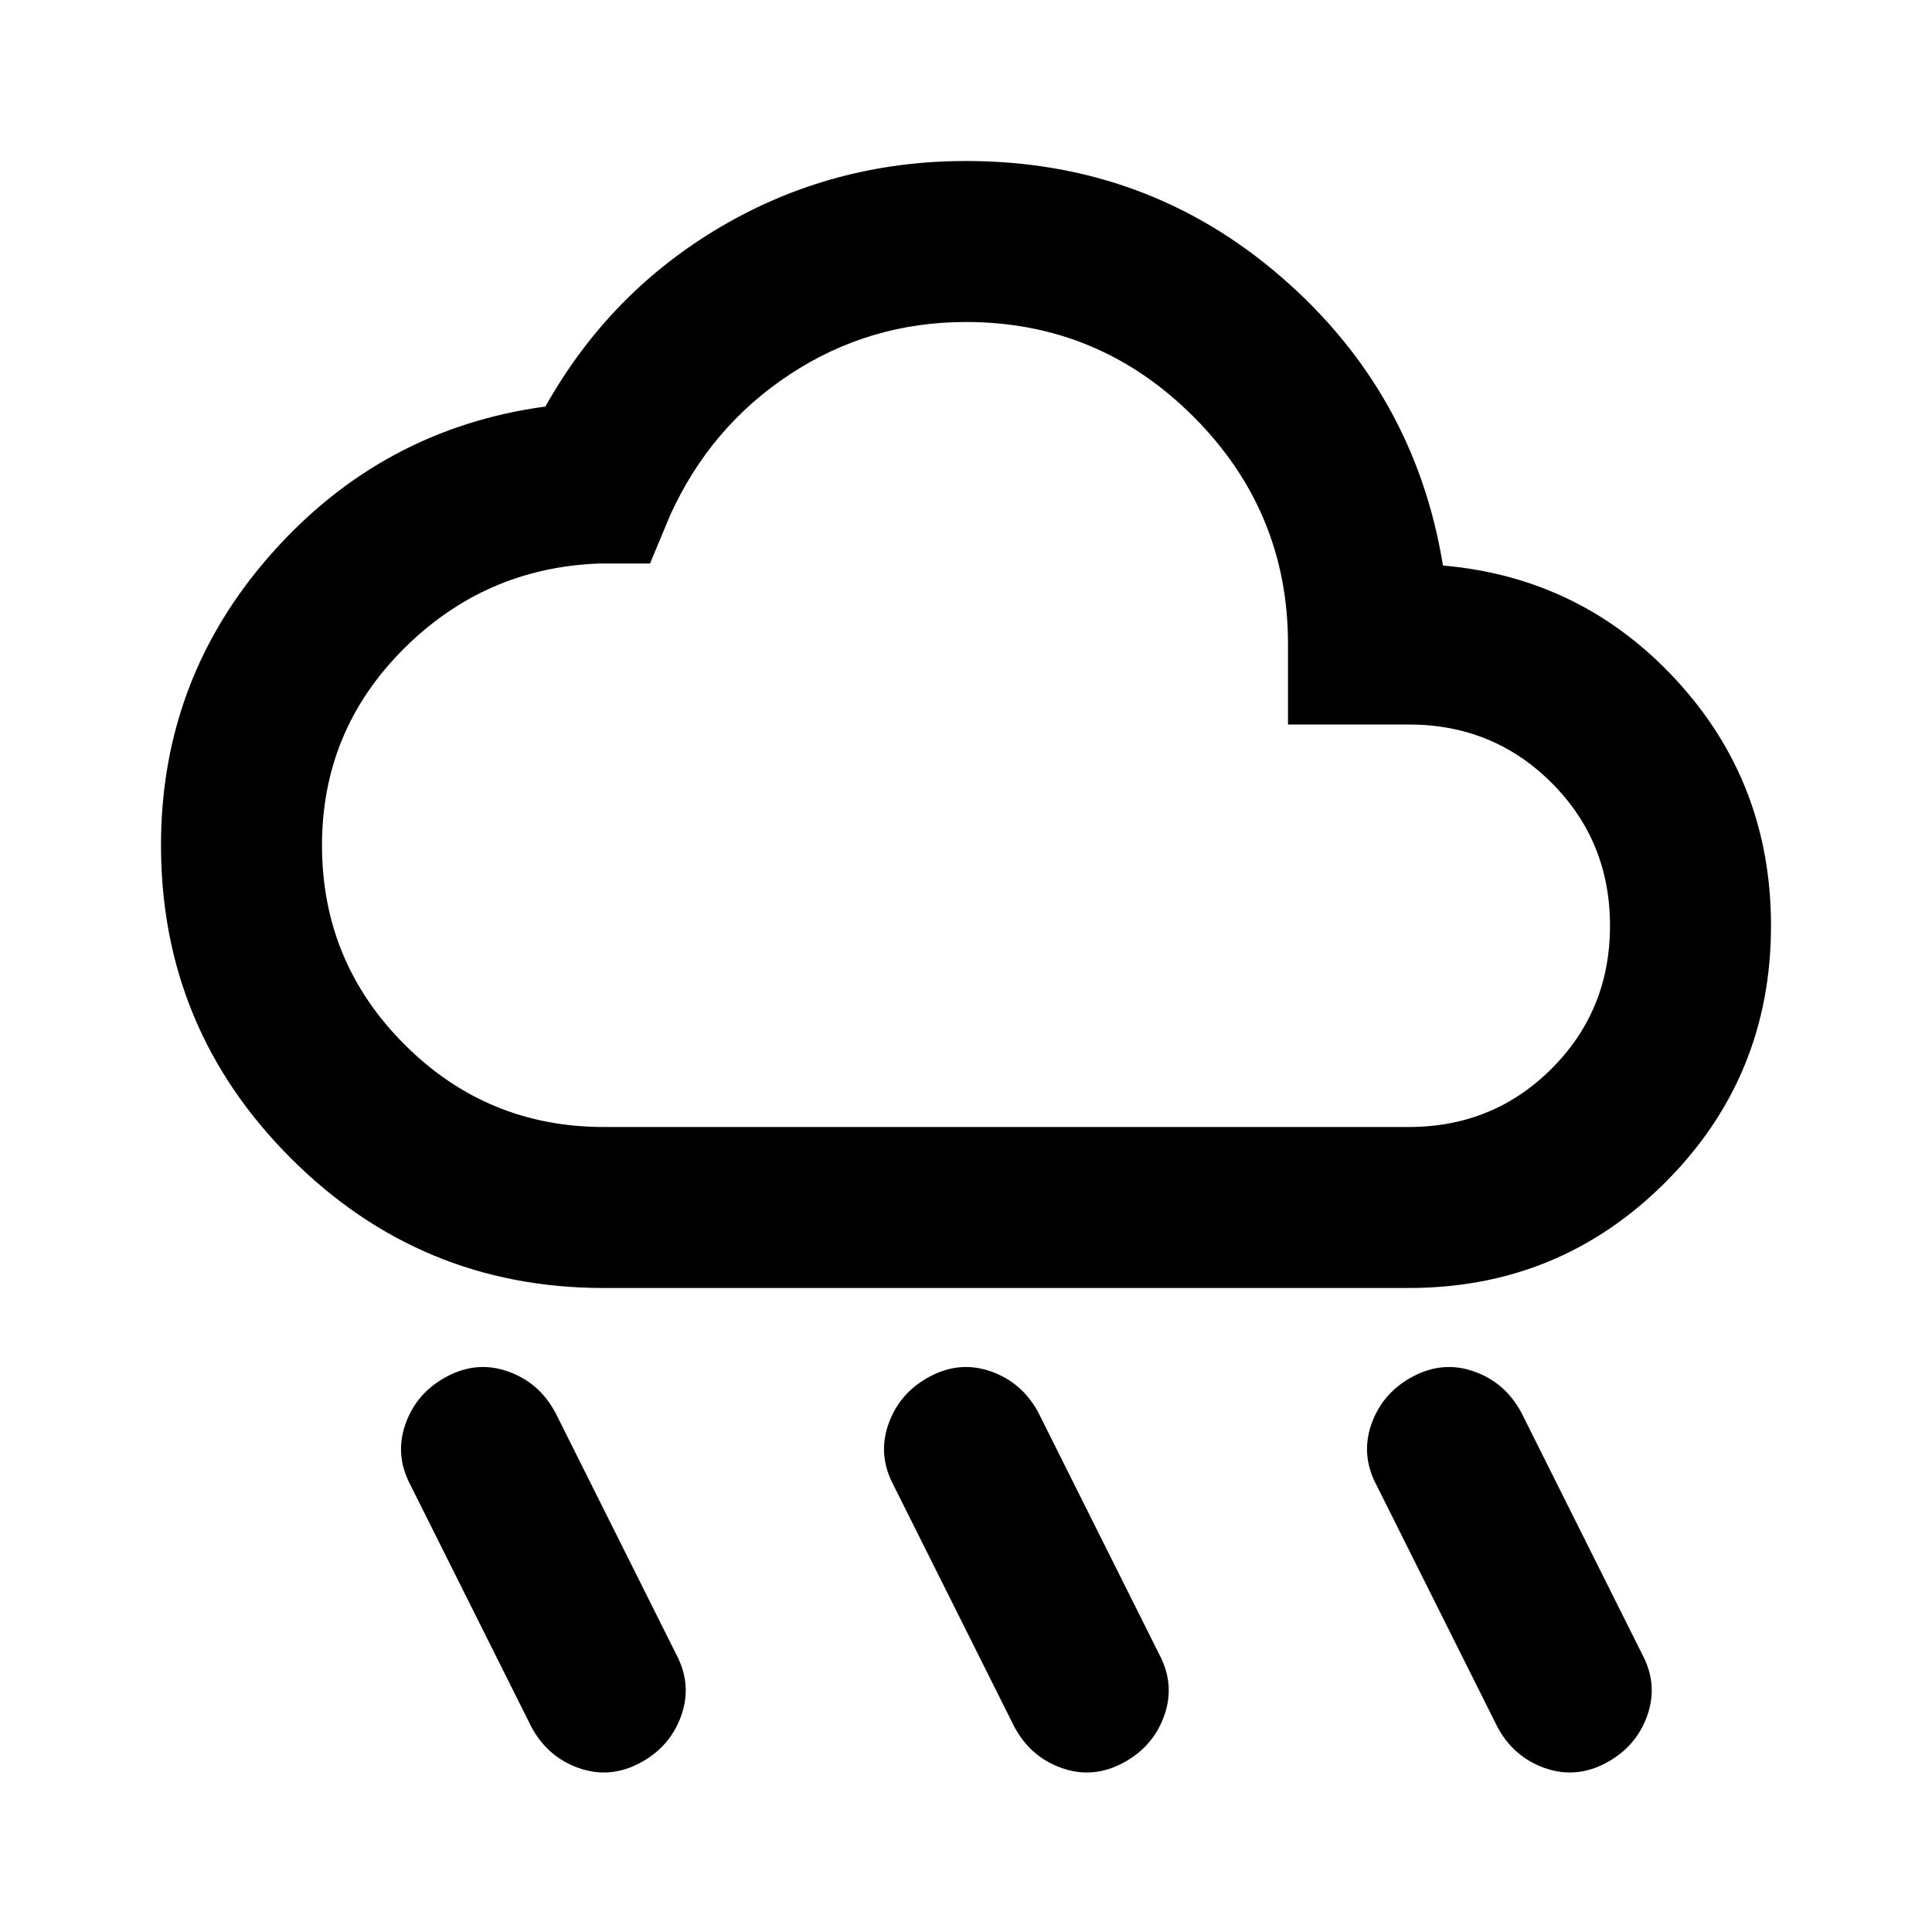
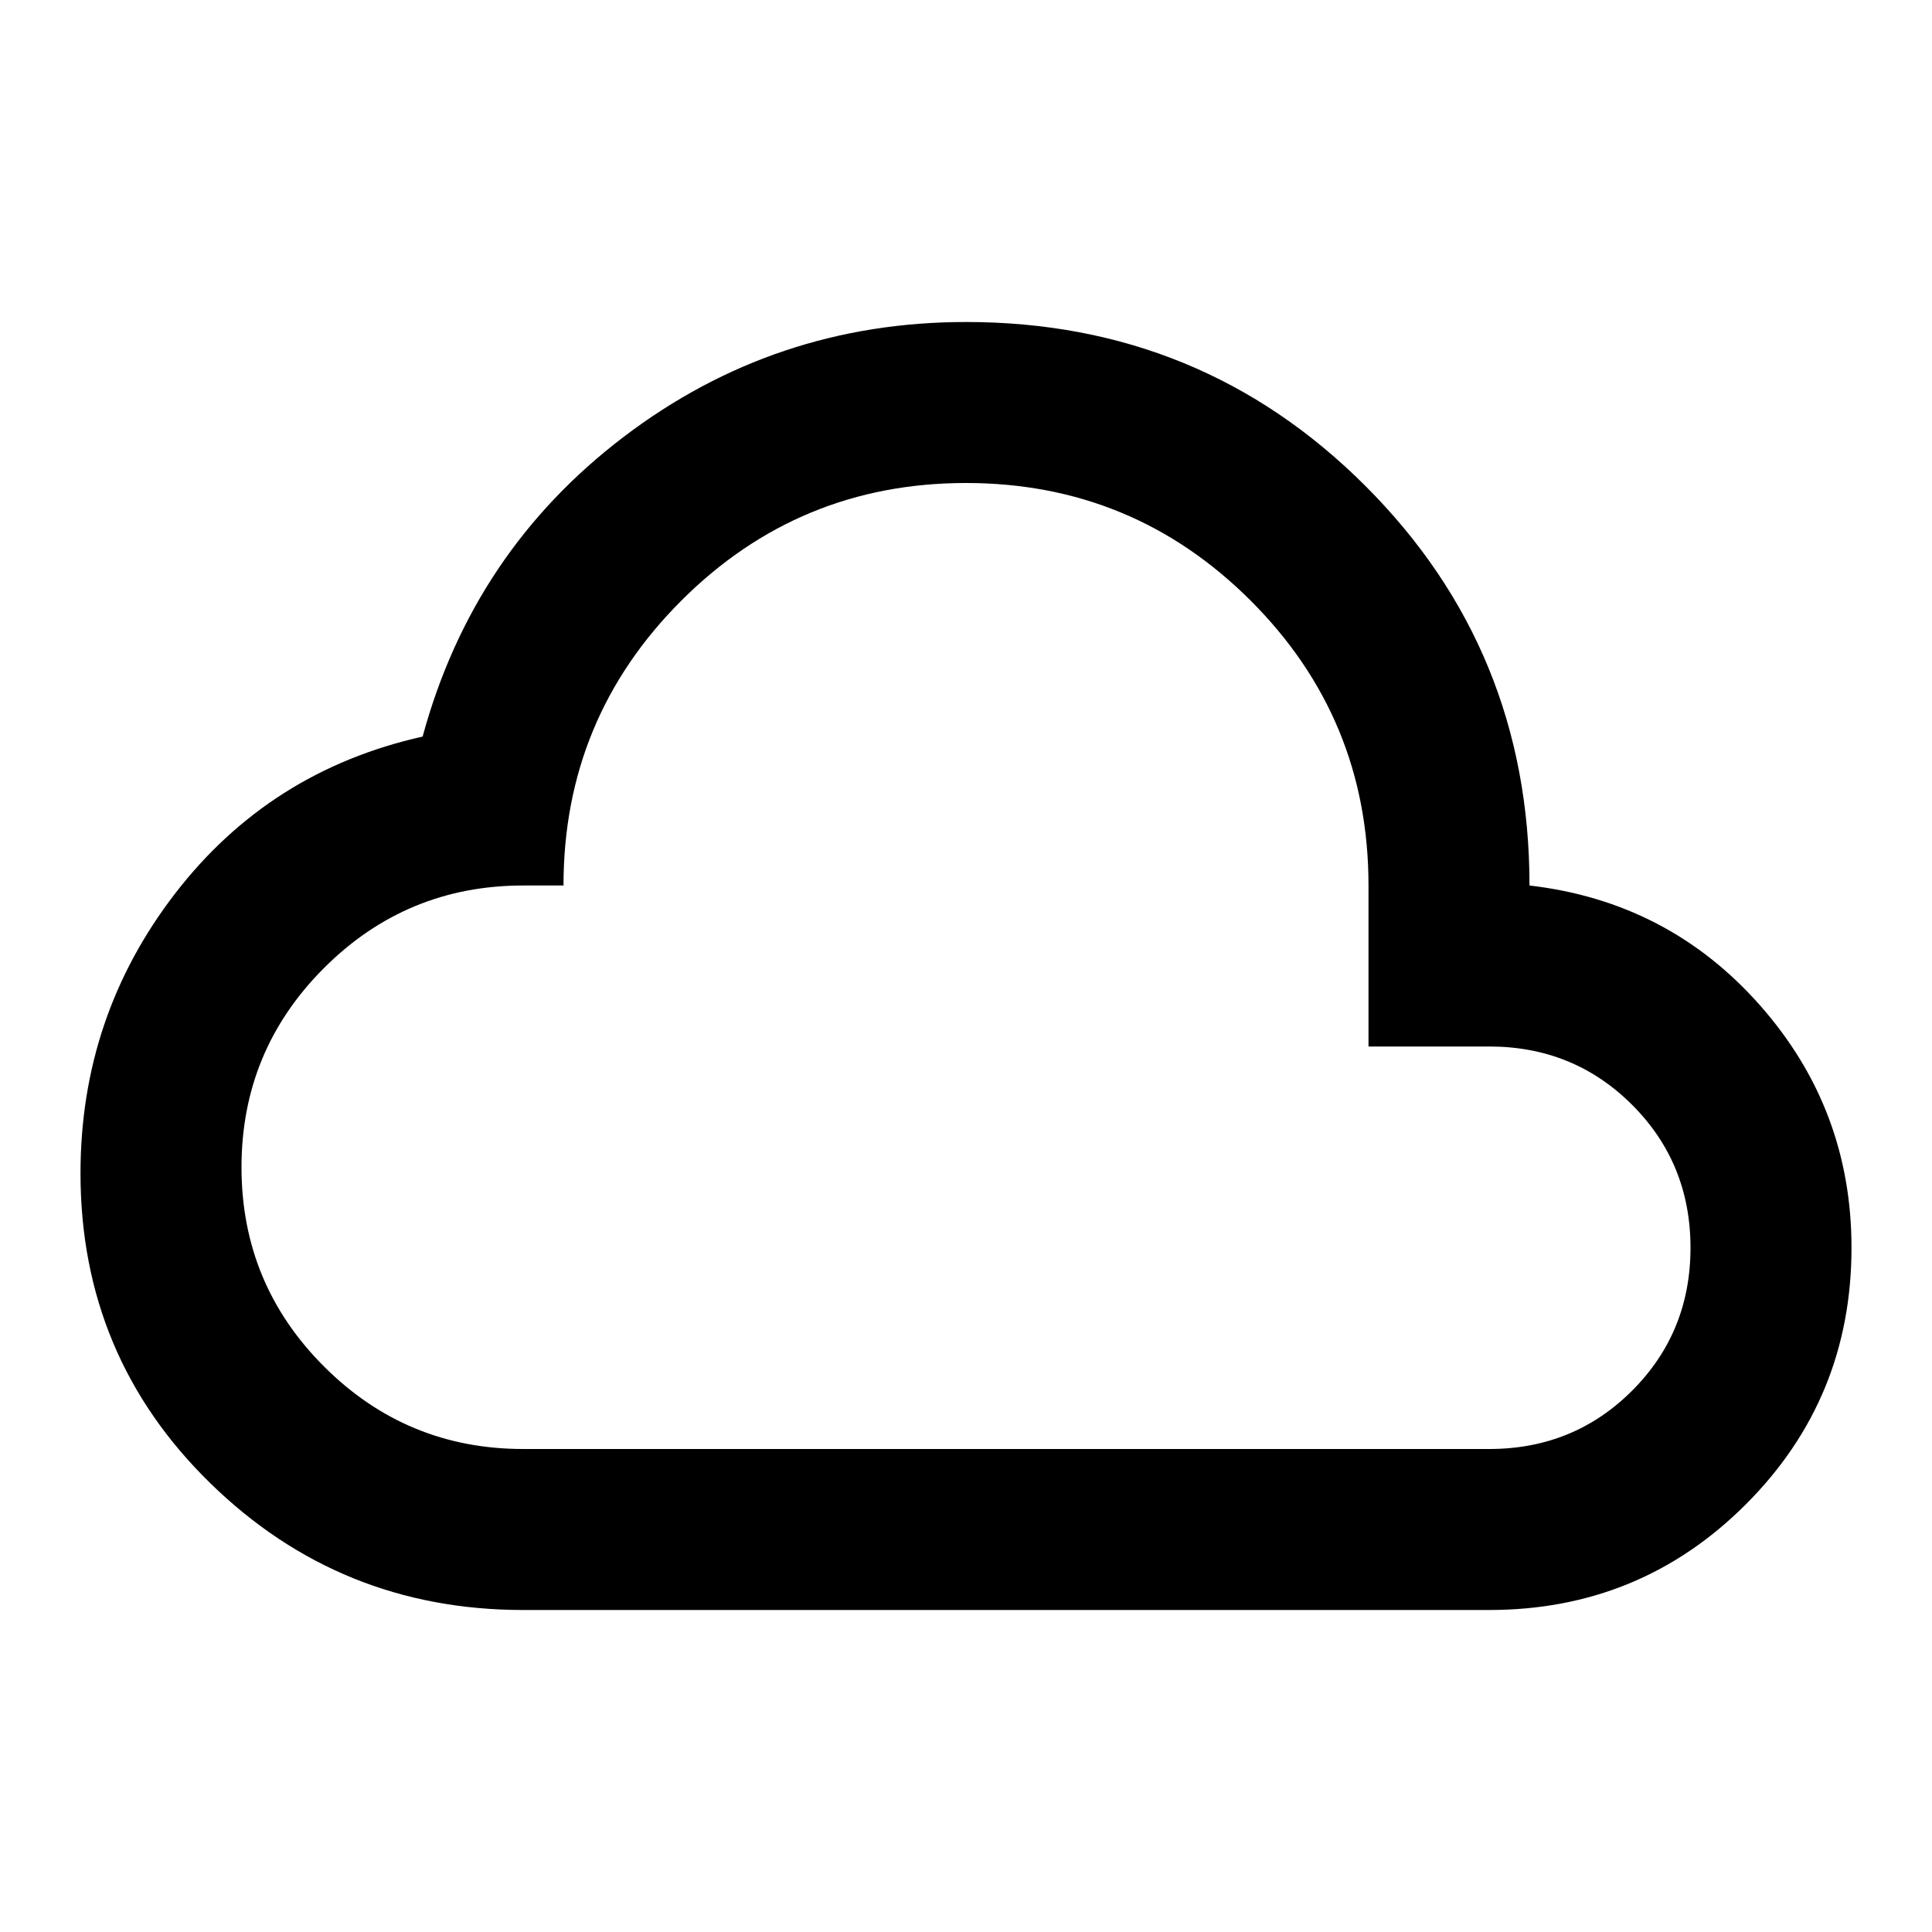
<svg xmlns="http://www.w3.org/2000/svg" width="24" height="24" viewBox="0 -960 960 960">
-   <path d="M558-84q-15 8-30.5 2.5T504-102l-60-120q-8-15-2.5-30.5T462-276t30.5-2.5T516-258l60 120q8 15 2.5 30.5T558-84m240 0q-15 8-30.5 2.5T744-102l-60-120q-8-15-2.5-30.5T702-276t30.5-2.5T756-258l60 120q8 15 2.5 30.5T798-84m-480 0q-15 8-30.5 2.5T264-102l-60-120q-8-15-2.5-30.5T222-276t30.5-2.5T276-258l60 120q8 15 2.5 30.5T318-84m-18-236q-91 0-155.5-64.5T80-540q0-83 55-145t136-73q32-57 87.5-89.5T480-880q90 0 156.5 57.5T717-679q69 6 116 57t47 122q0 75-52.5 127.5T700-320zm0-80h400q42 0 71-29t29-71-29-71-71-29h-60v-40q0-66-47-113t-113-47q-48 0-87.5 26T333-704l-10 24h-25q-57 2-97.5 42.5T160-540q0 58 41 99t99 41m180-200" />
+   <path d="M260-160q-91 0-155.5-63T40-377q0-78 47-139t123-78q25-92 100-149t170-57q117 0 198.5 81.5T760-520q69 8 114.5 59.5T920-340q0 75-52.5 127.5T740-160zm0-80h480q42 0 71-29t29-71-29-71-71-29h-60v-80q0-83-58.5-141.5T480-720t-141.5 58.5T280-520h-20q-58 0-99 41t-41 99 41 99 99 41m220-240" />
</svg>
